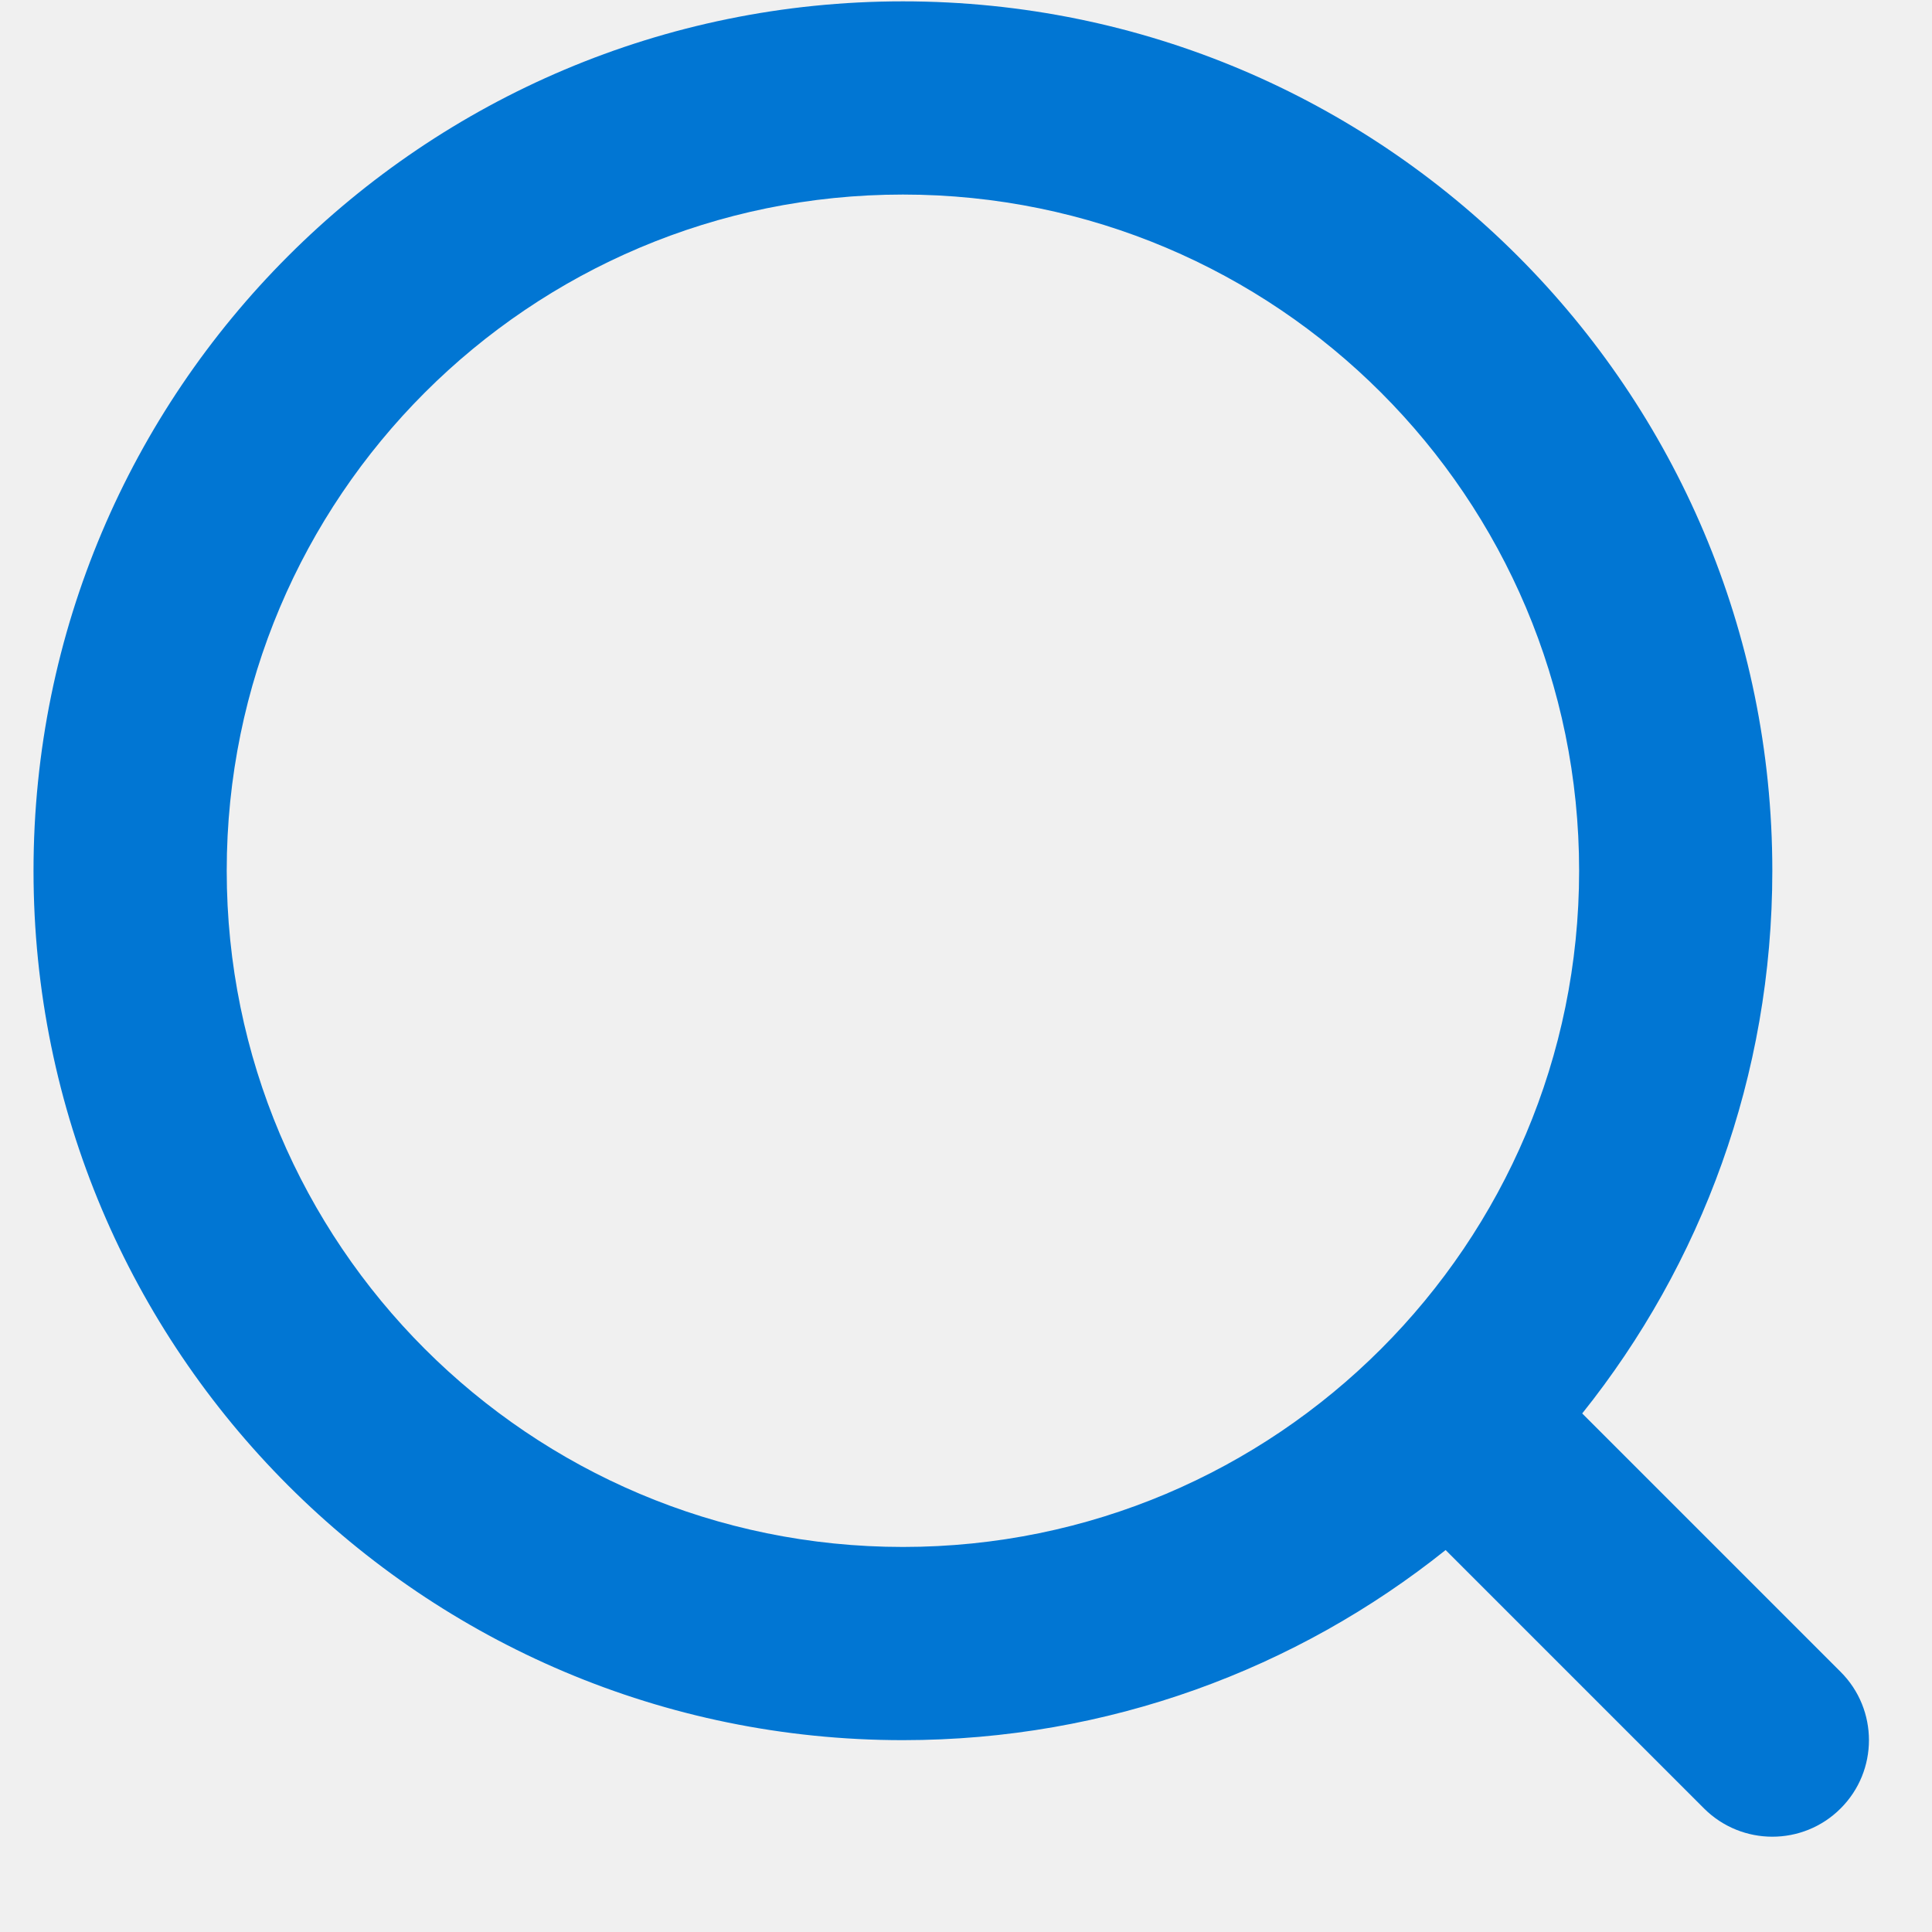
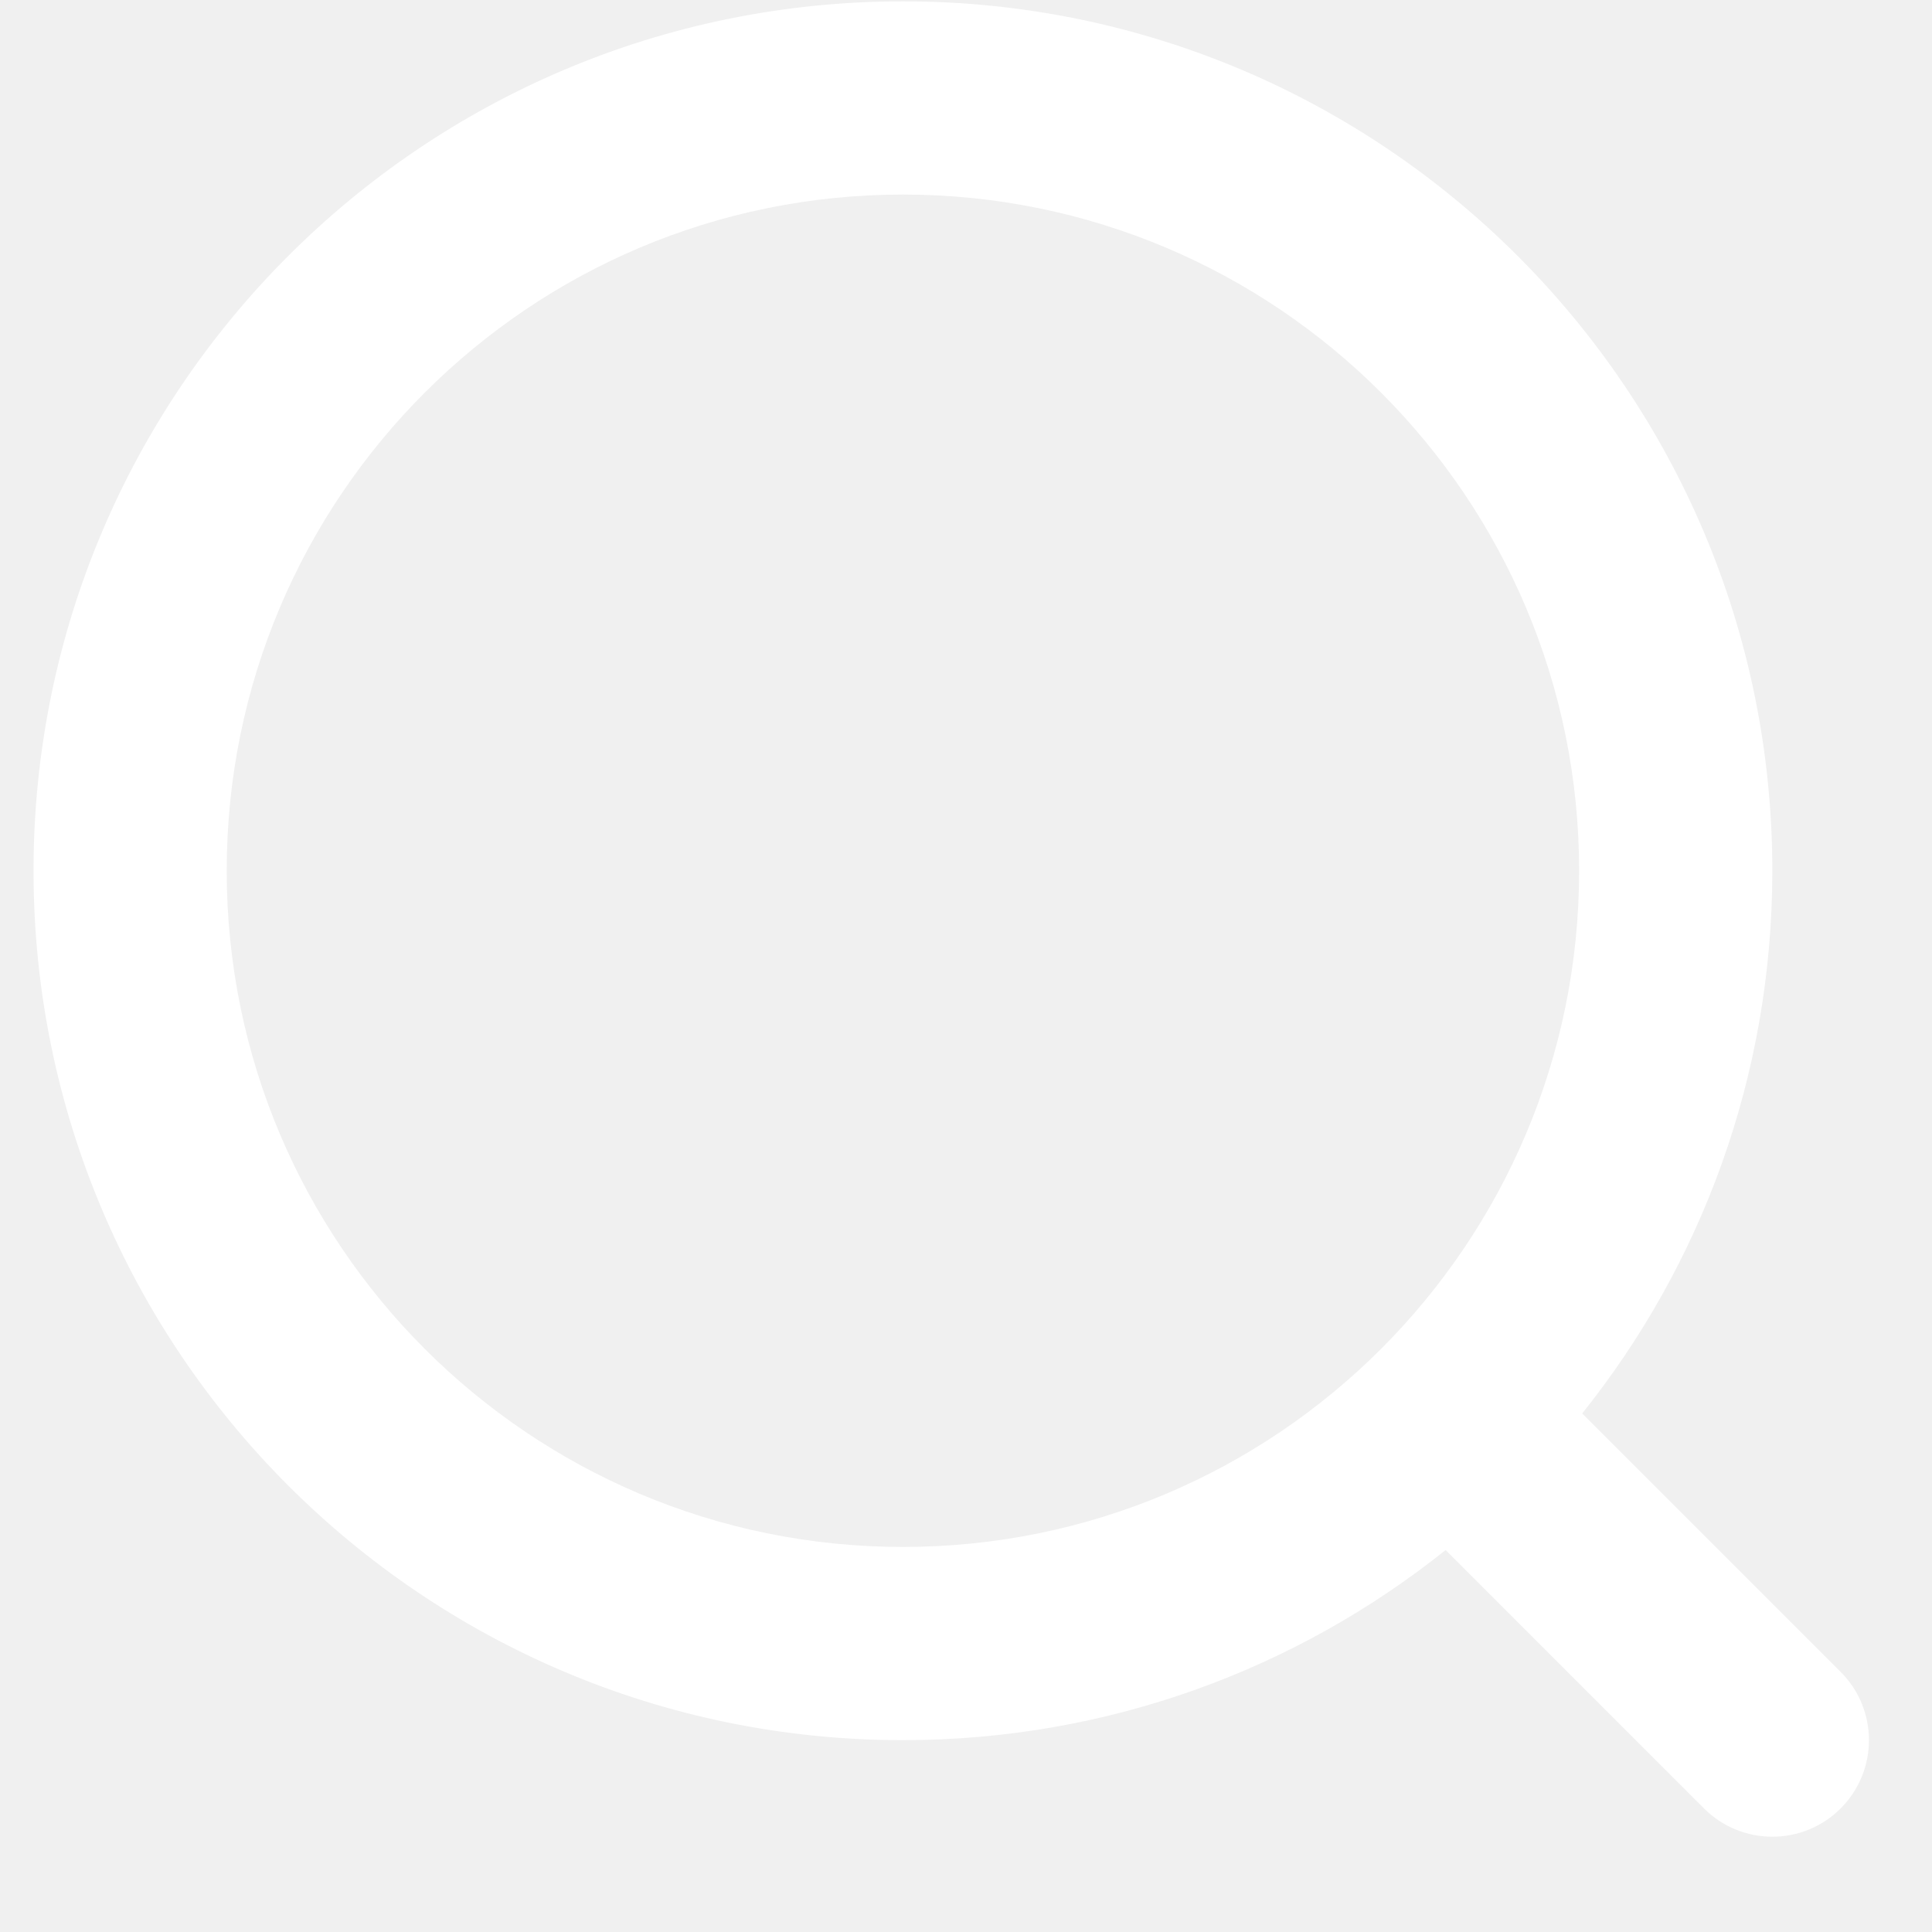
<svg xmlns="http://www.w3.org/2000/svg" width="15" height="15" viewBox="0 0 20 20" fill="none">
-   <path fill-rule="evenodd" clip-rule="evenodd" d="M16.347 9.014C16.347 12.88 13.213 16.014 9.347 16.014C5.481 16.014 2.347 12.88 2.347 9.014C2.347 5.148 5.481 2.014 9.347 2.014C13.213 2.014 16.347 5.148 16.347 9.014ZM16.379 14.632C17.611 13.092 18.347 11.139 18.347 9.014C18.347 4.043 14.318 0.014 9.347 0.014C4.377 0.014 0.347 4.043 0.347 9.014C0.347 13.985 4.377 18.014 9.347 18.014C11.472 18.014 13.425 17.277 14.965 16.046L17.64 18.721C18.031 19.111 18.664 19.111 19.054 18.721C19.445 18.331 19.445 17.697 19.054 17.307L16.379 14.632Z" fill="#0176D3" />
+   <path fill-rule="evenodd" clip-rule="evenodd" d="M16.347 9.014C16.347 12.88 13.213 16.014 9.347 16.014C5.481 16.014 2.347 12.88 2.347 9.014C2.347 5.148 5.481 2.014 9.347 2.014C13.213 2.014 16.347 5.148 16.347 9.014ZM16.379 14.632C17.611 13.092 18.347 11.139 18.347 9.014C18.347 4.043 14.318 0.014 9.347 0.014C4.377 0.014 0.347 4.043 0.347 9.014C0.347 13.985 4.377 18.014 9.347 18.014C11.472 18.014 13.425 17.277 14.965 16.046L17.64 18.721C18.031 19.111 18.664 19.111 19.054 18.721C19.445 18.331 19.445 17.697 19.054 17.307L16.379 14.632Z" fill="#fff" />
</svg>
